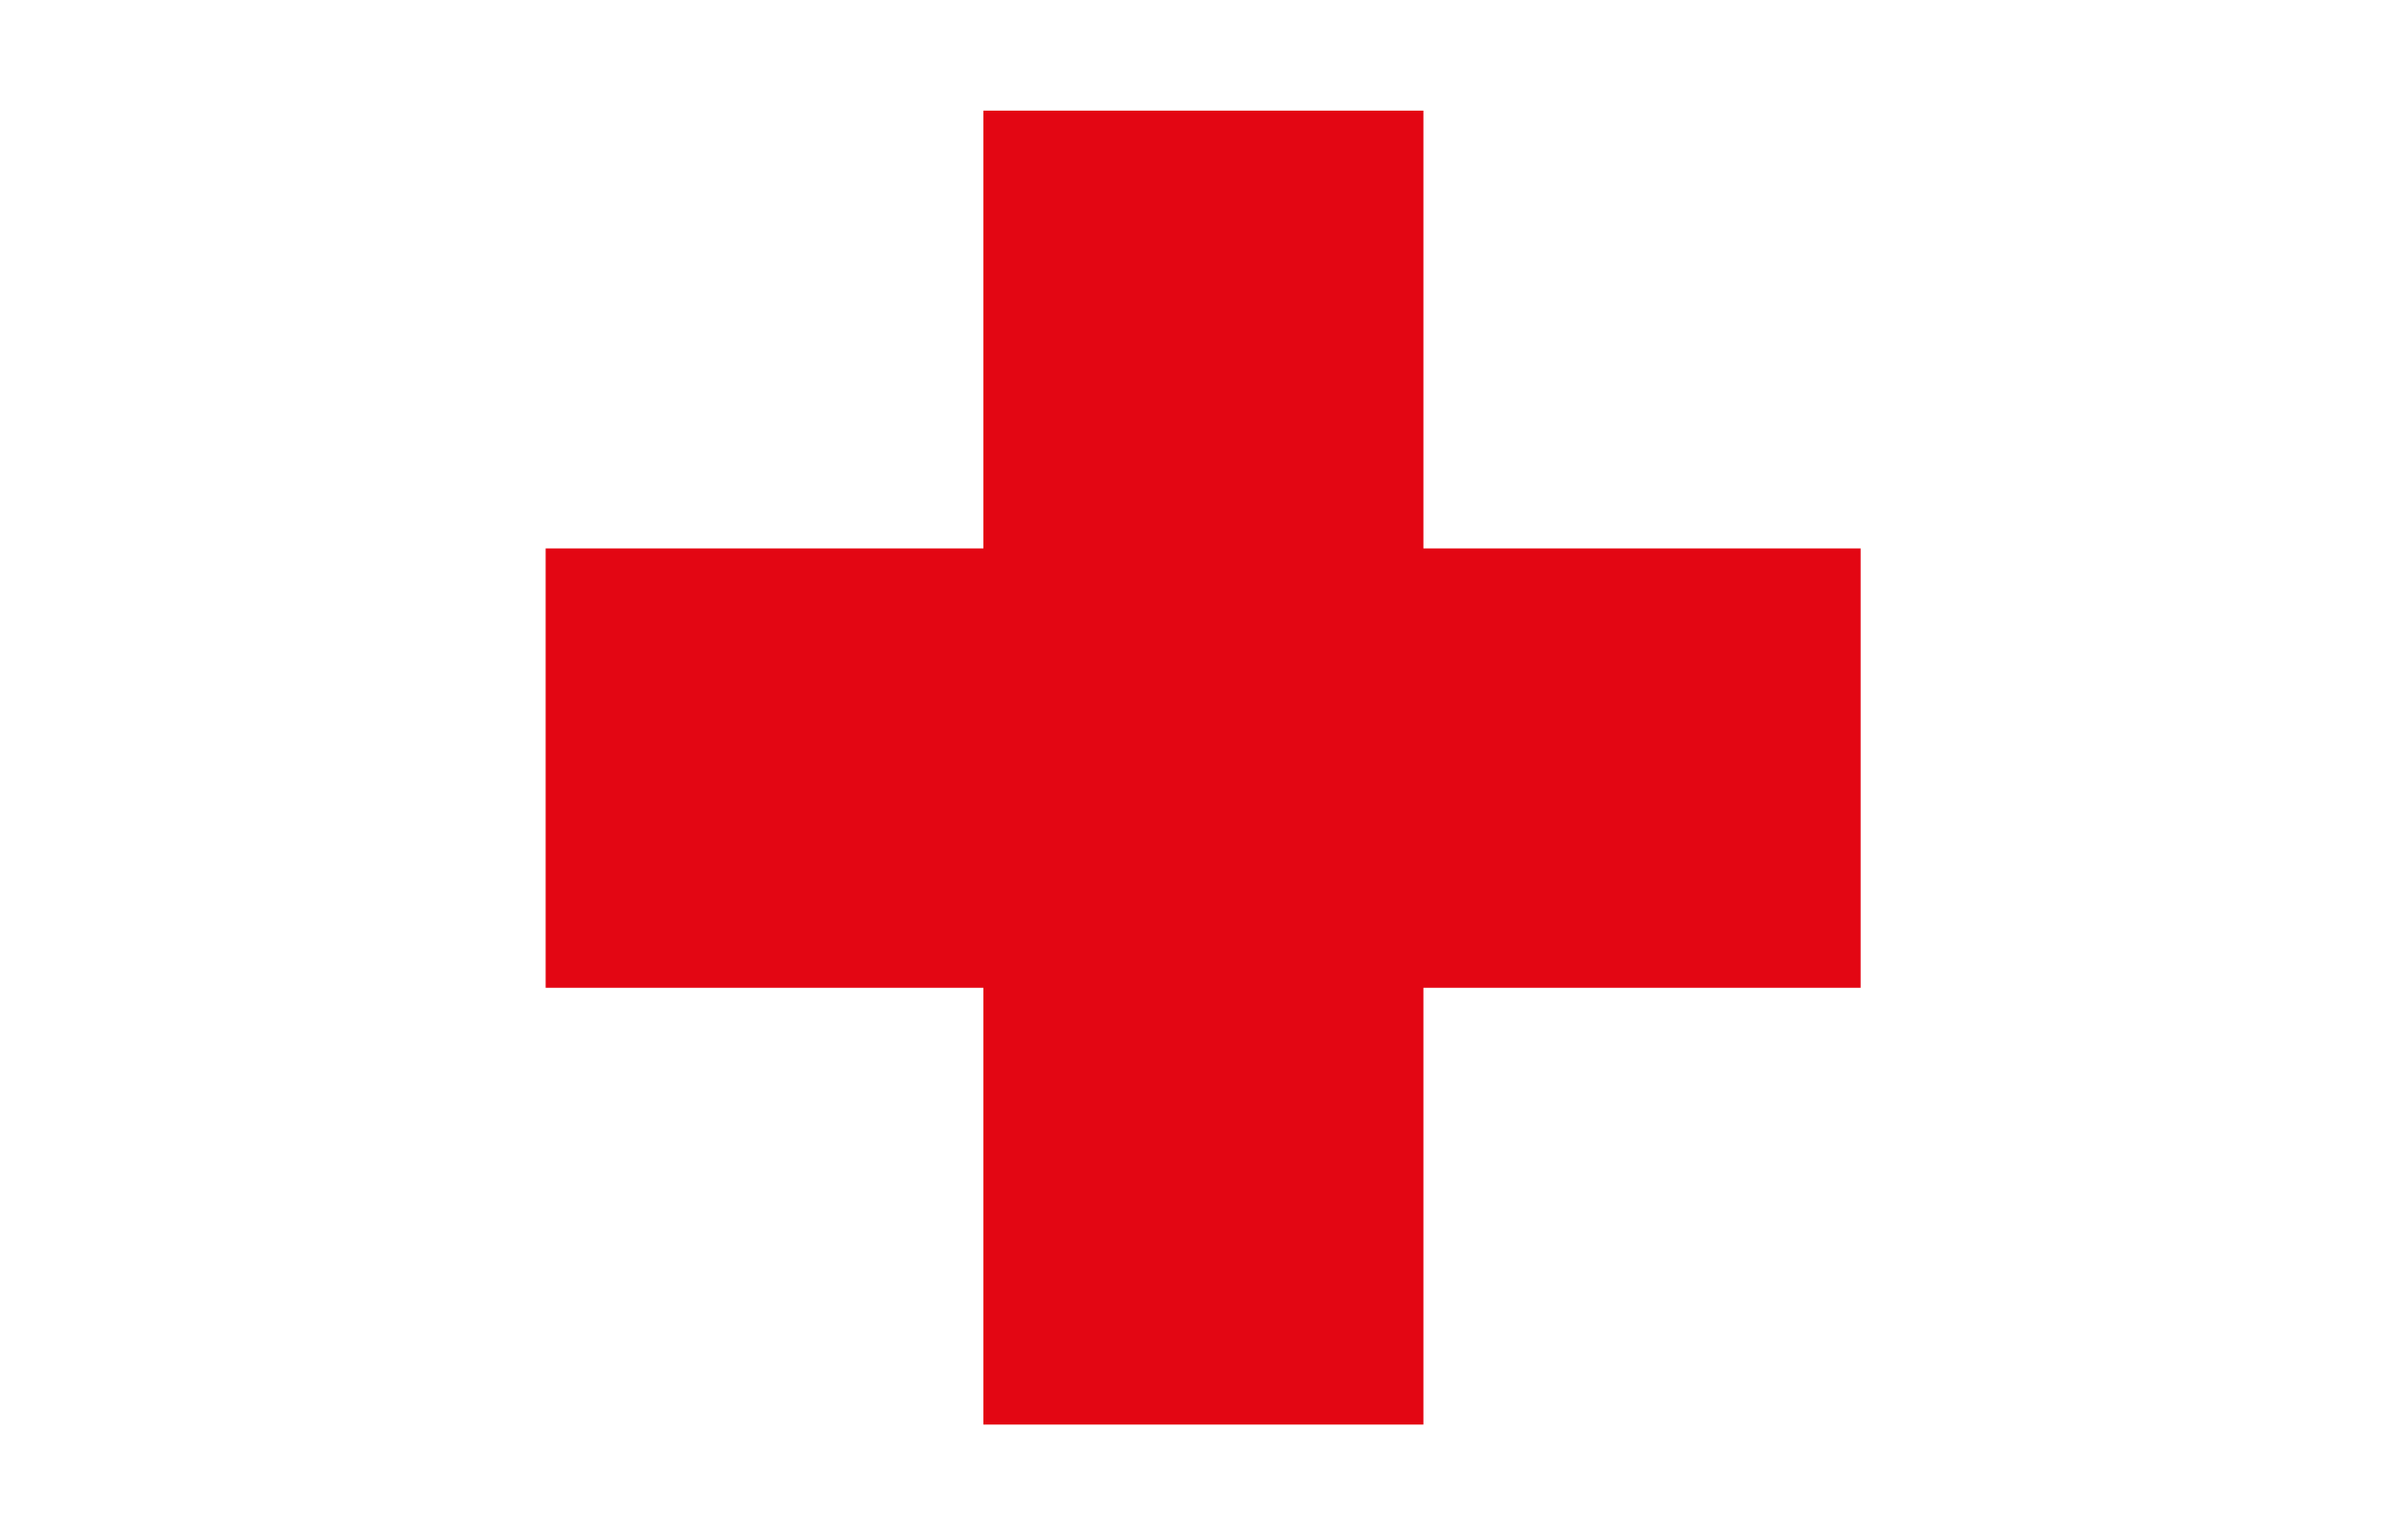
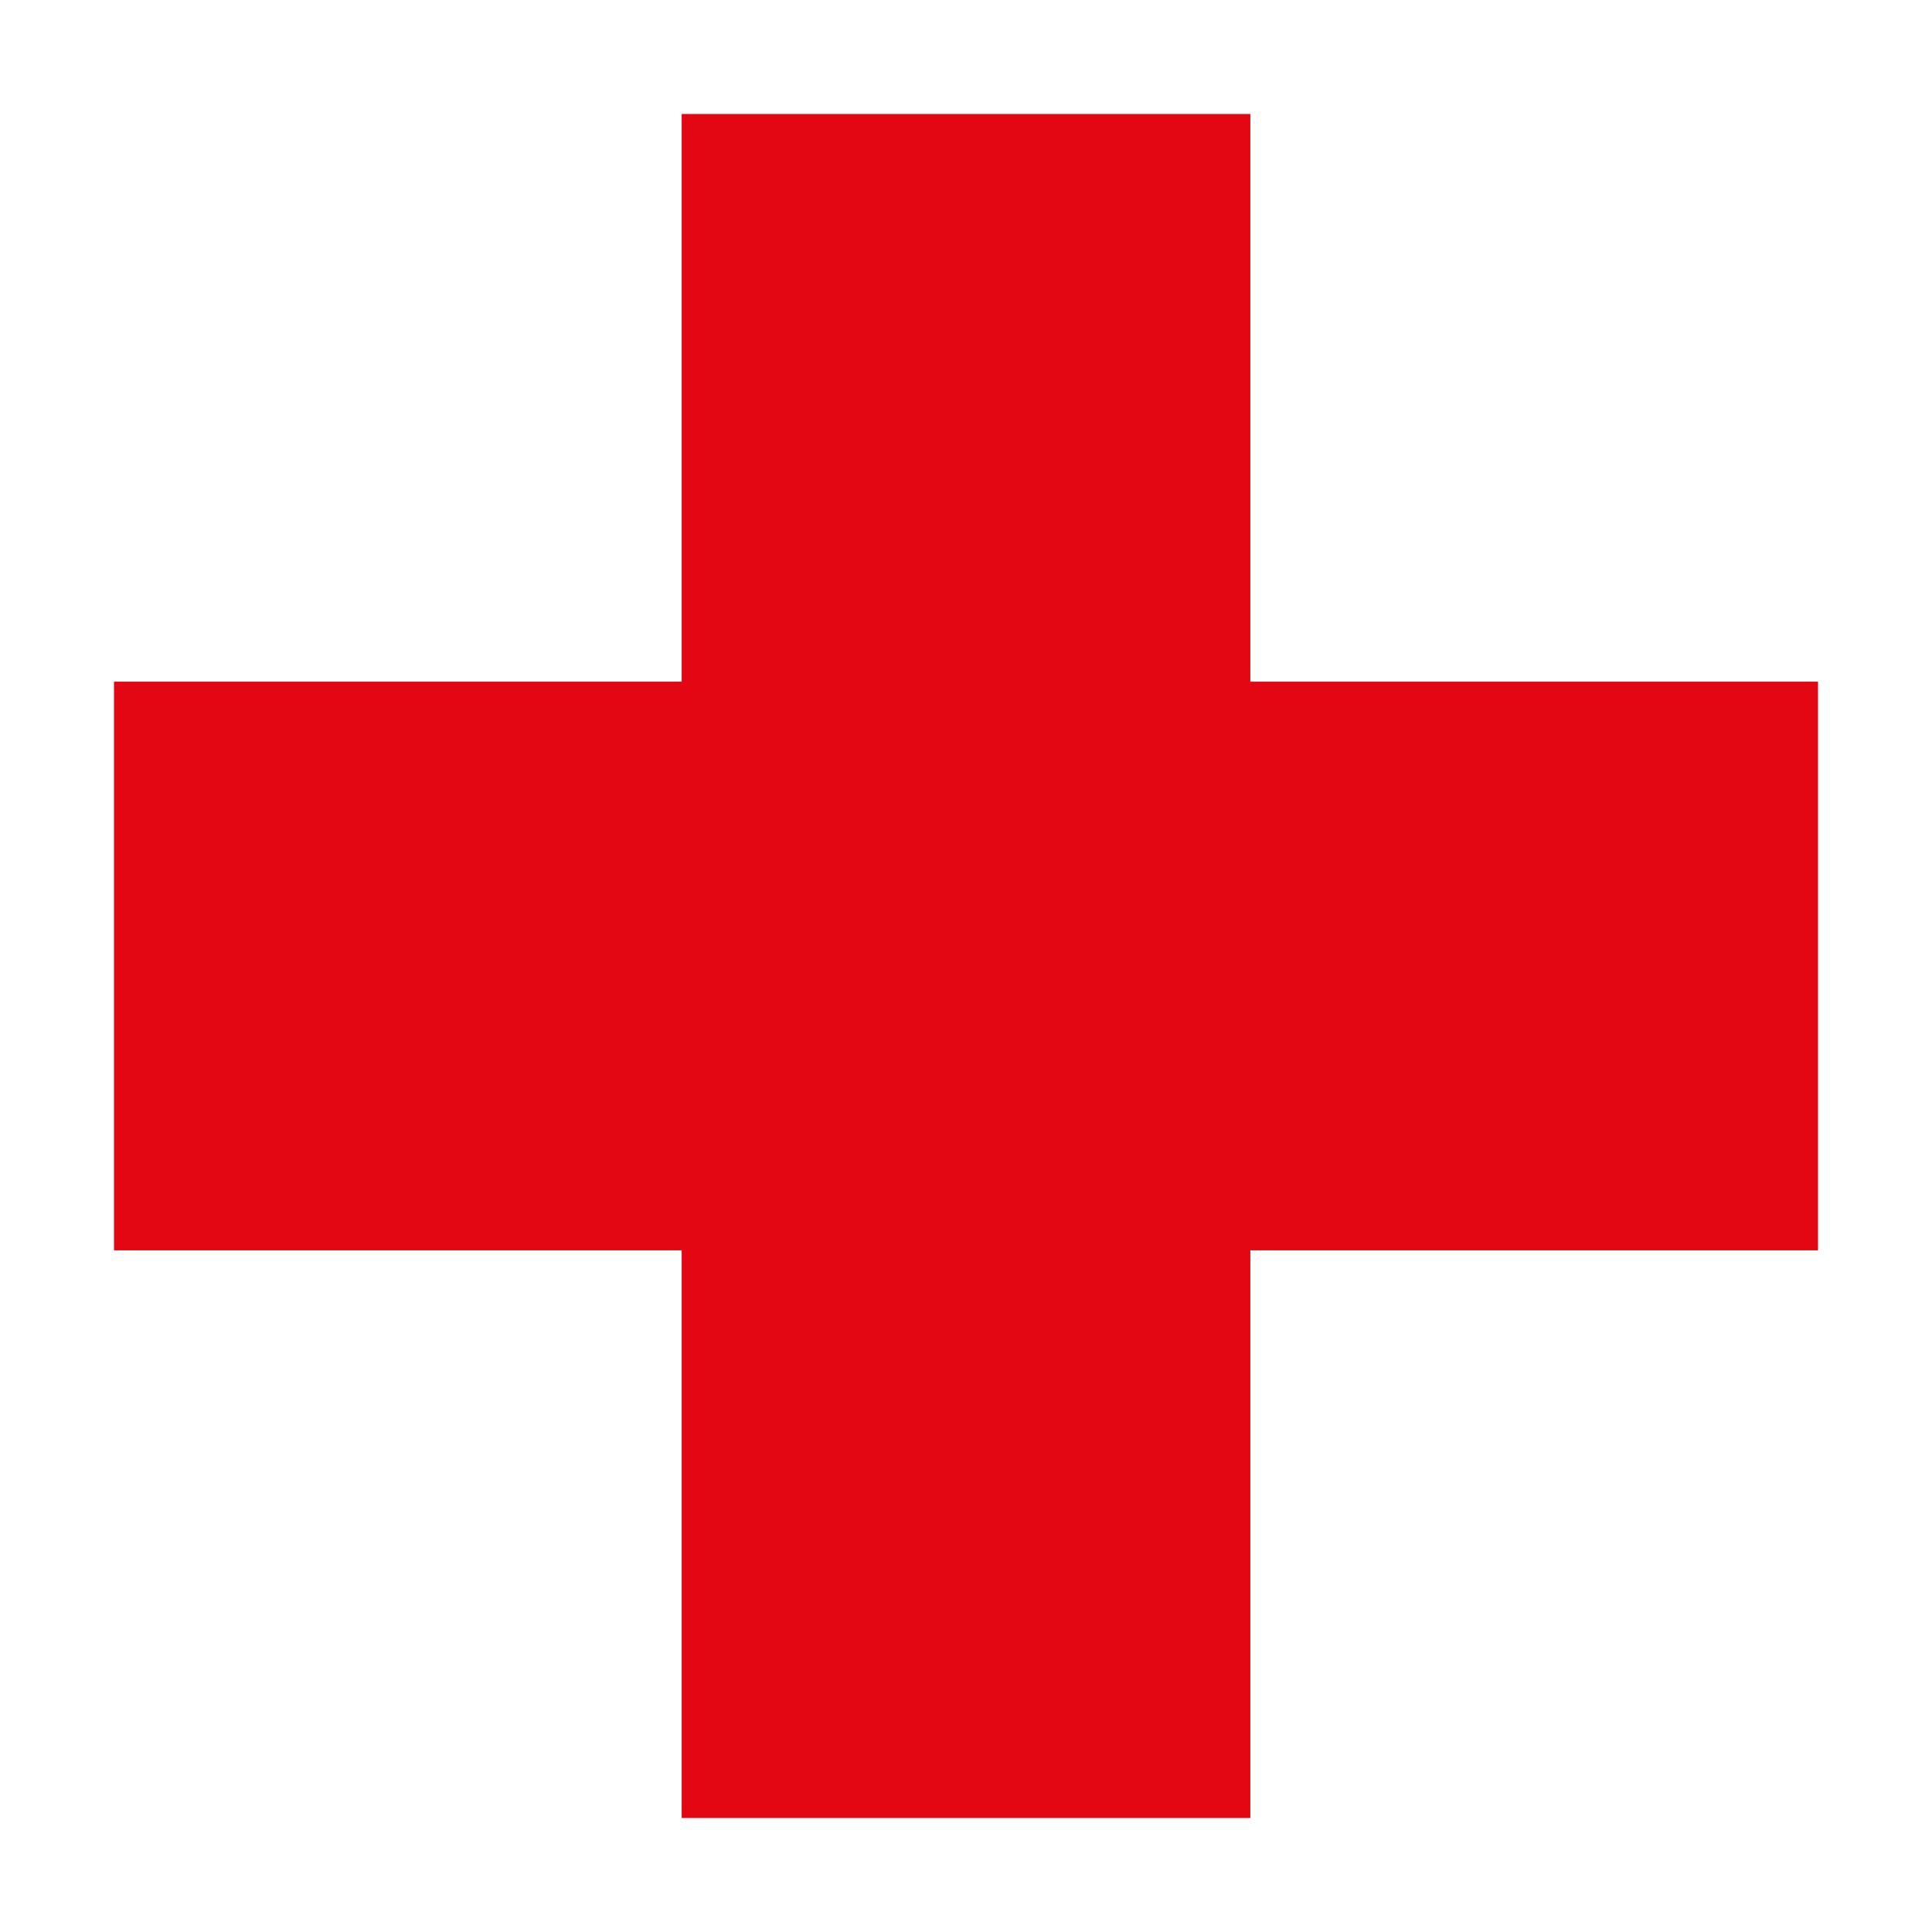
- <svg xmlns="http://www.w3.org/2000/svg" id="Objects" viewBox="0 0 971 619">
-   <defs>
-     <style>
-       .cls-1 {
-         fill: #e30613;
-       }
-     </style>
-   </defs>
-   <rect class="cls-1" x="396.53" y="44.62" width="177.44" height="529.95" />
-   <rect class="cls-1" x="220.02" y="221.2" width="530.26" height="177.2" />
+ <svg xmlns="http://www.w3.org/2000/svg" viewBox="0 0 600 600">
+   <rect fill="#e30613" x="211.7" y="35.4" width="176.6" height="529.2" />
+   <rect fill="#e30613" x="35.4" y="211.7" width="529.2" height="176.6" />
</svg>
